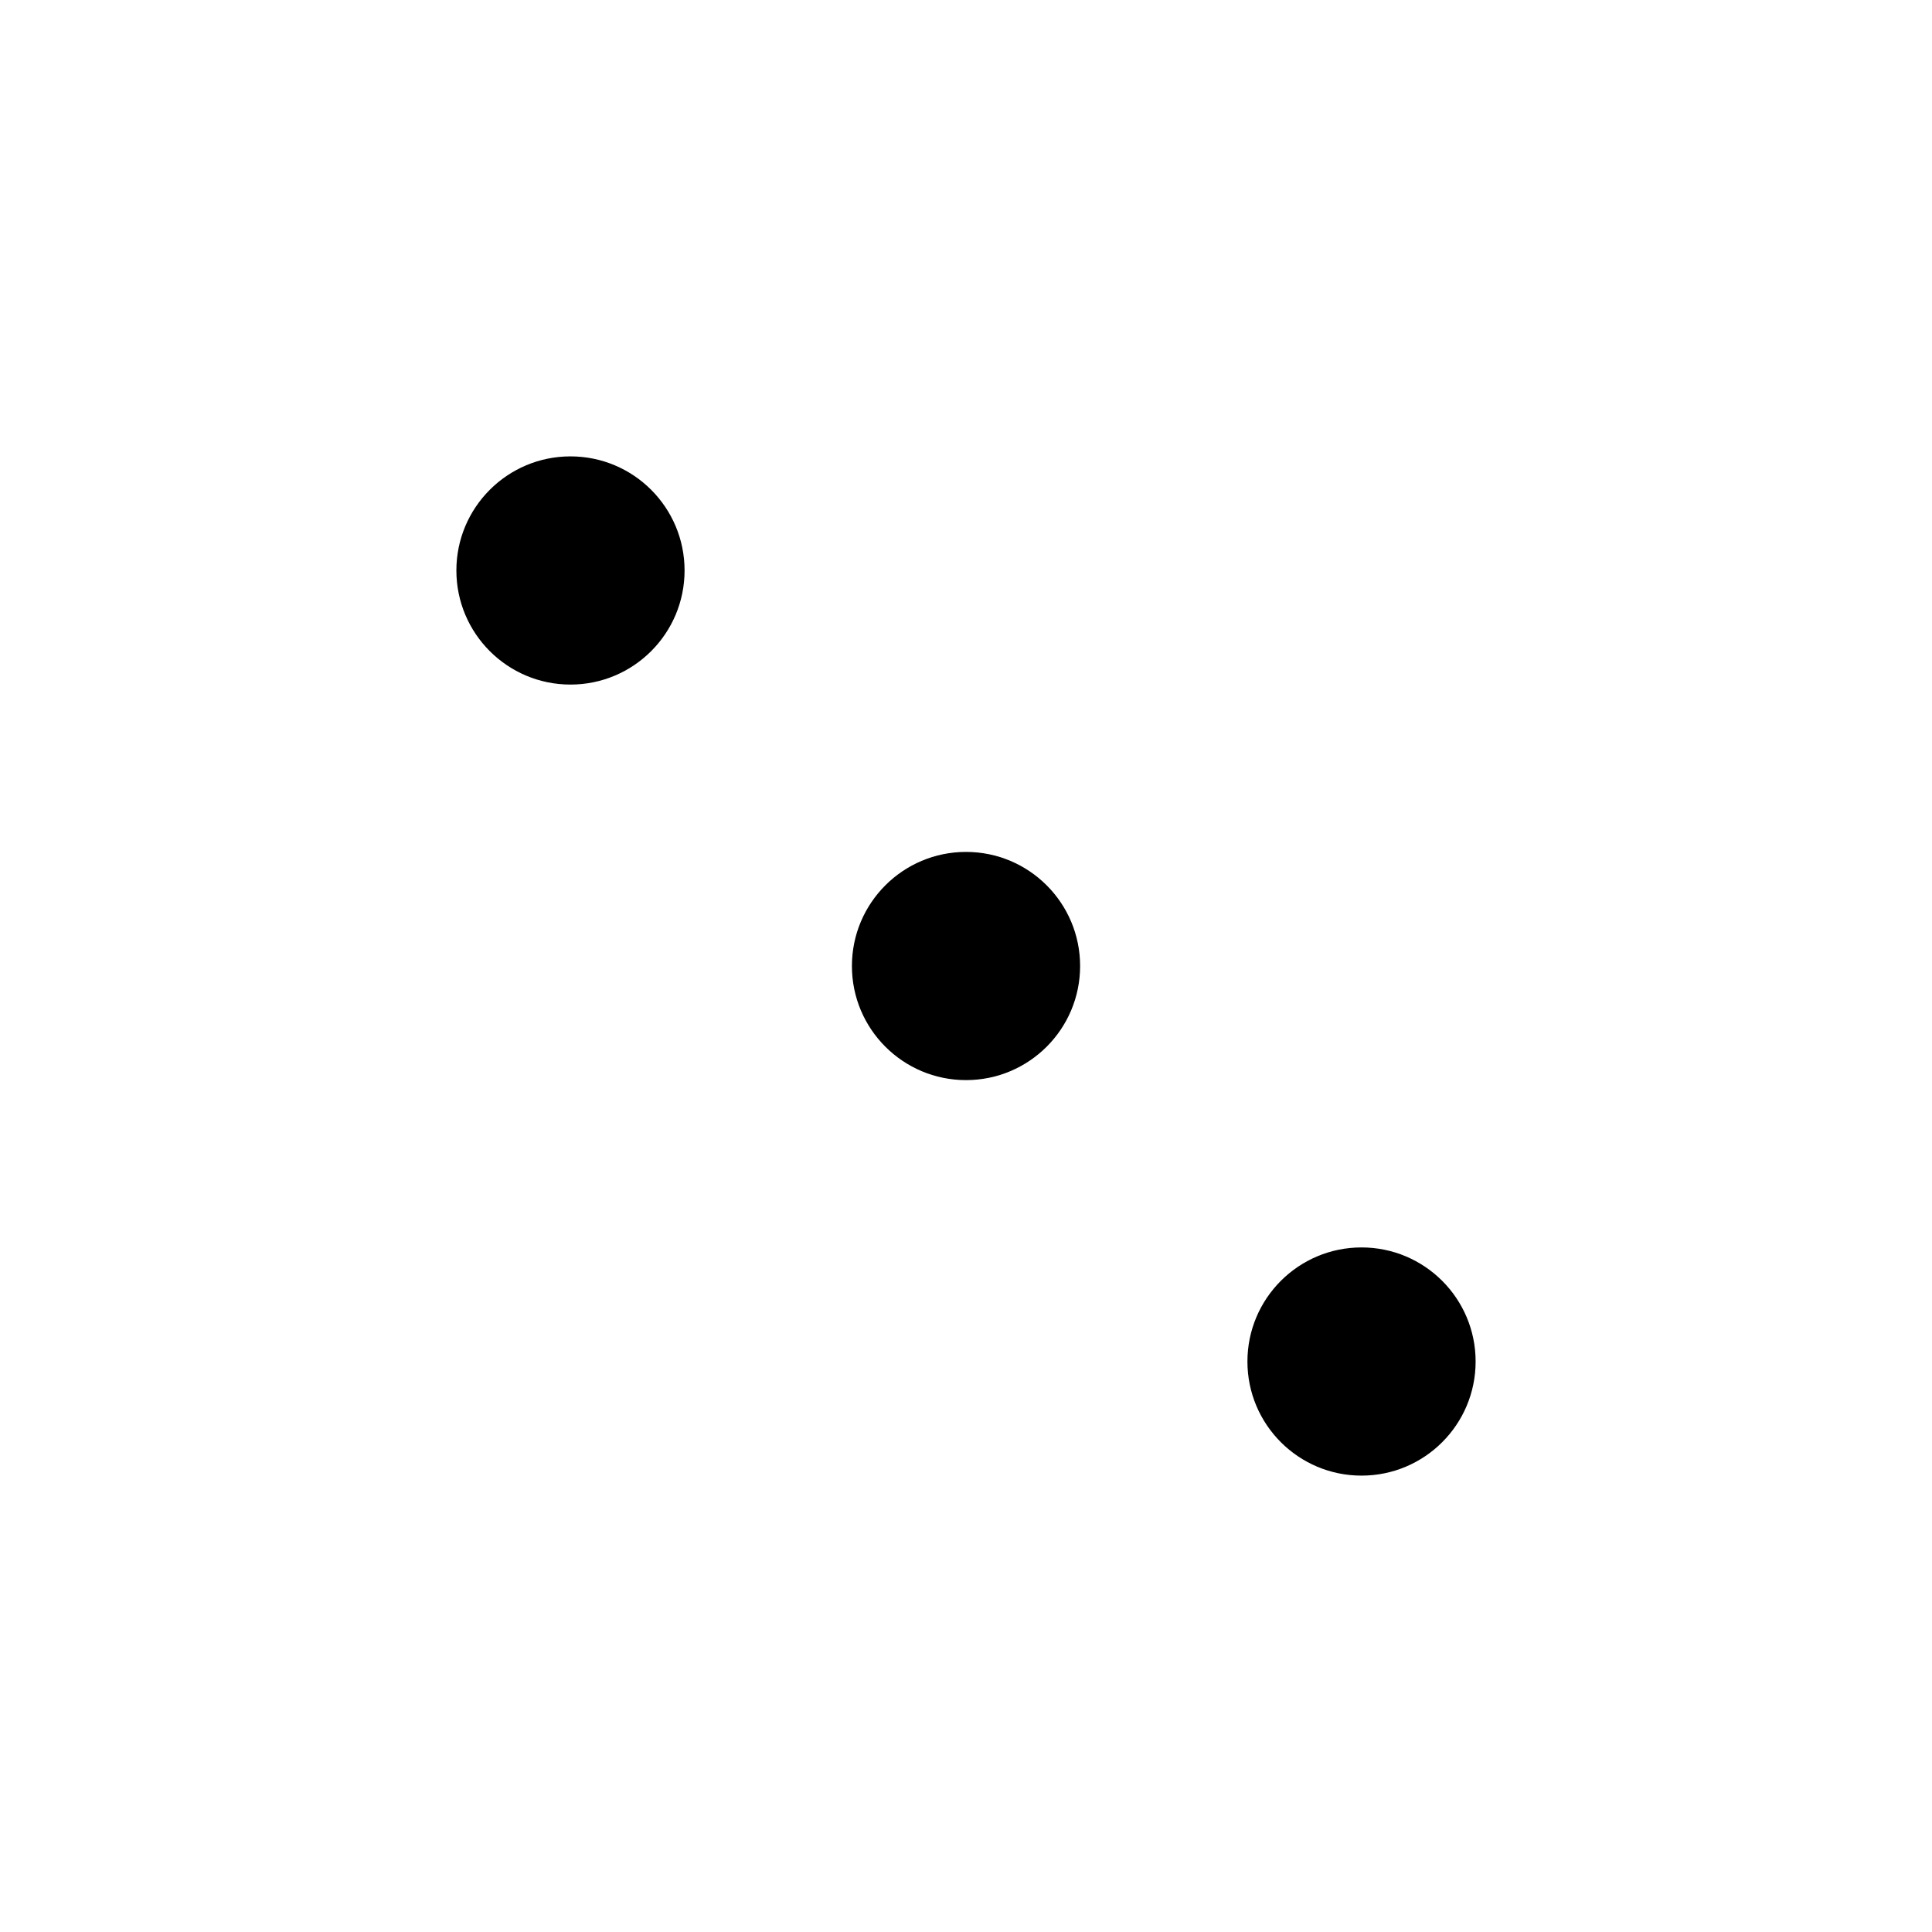
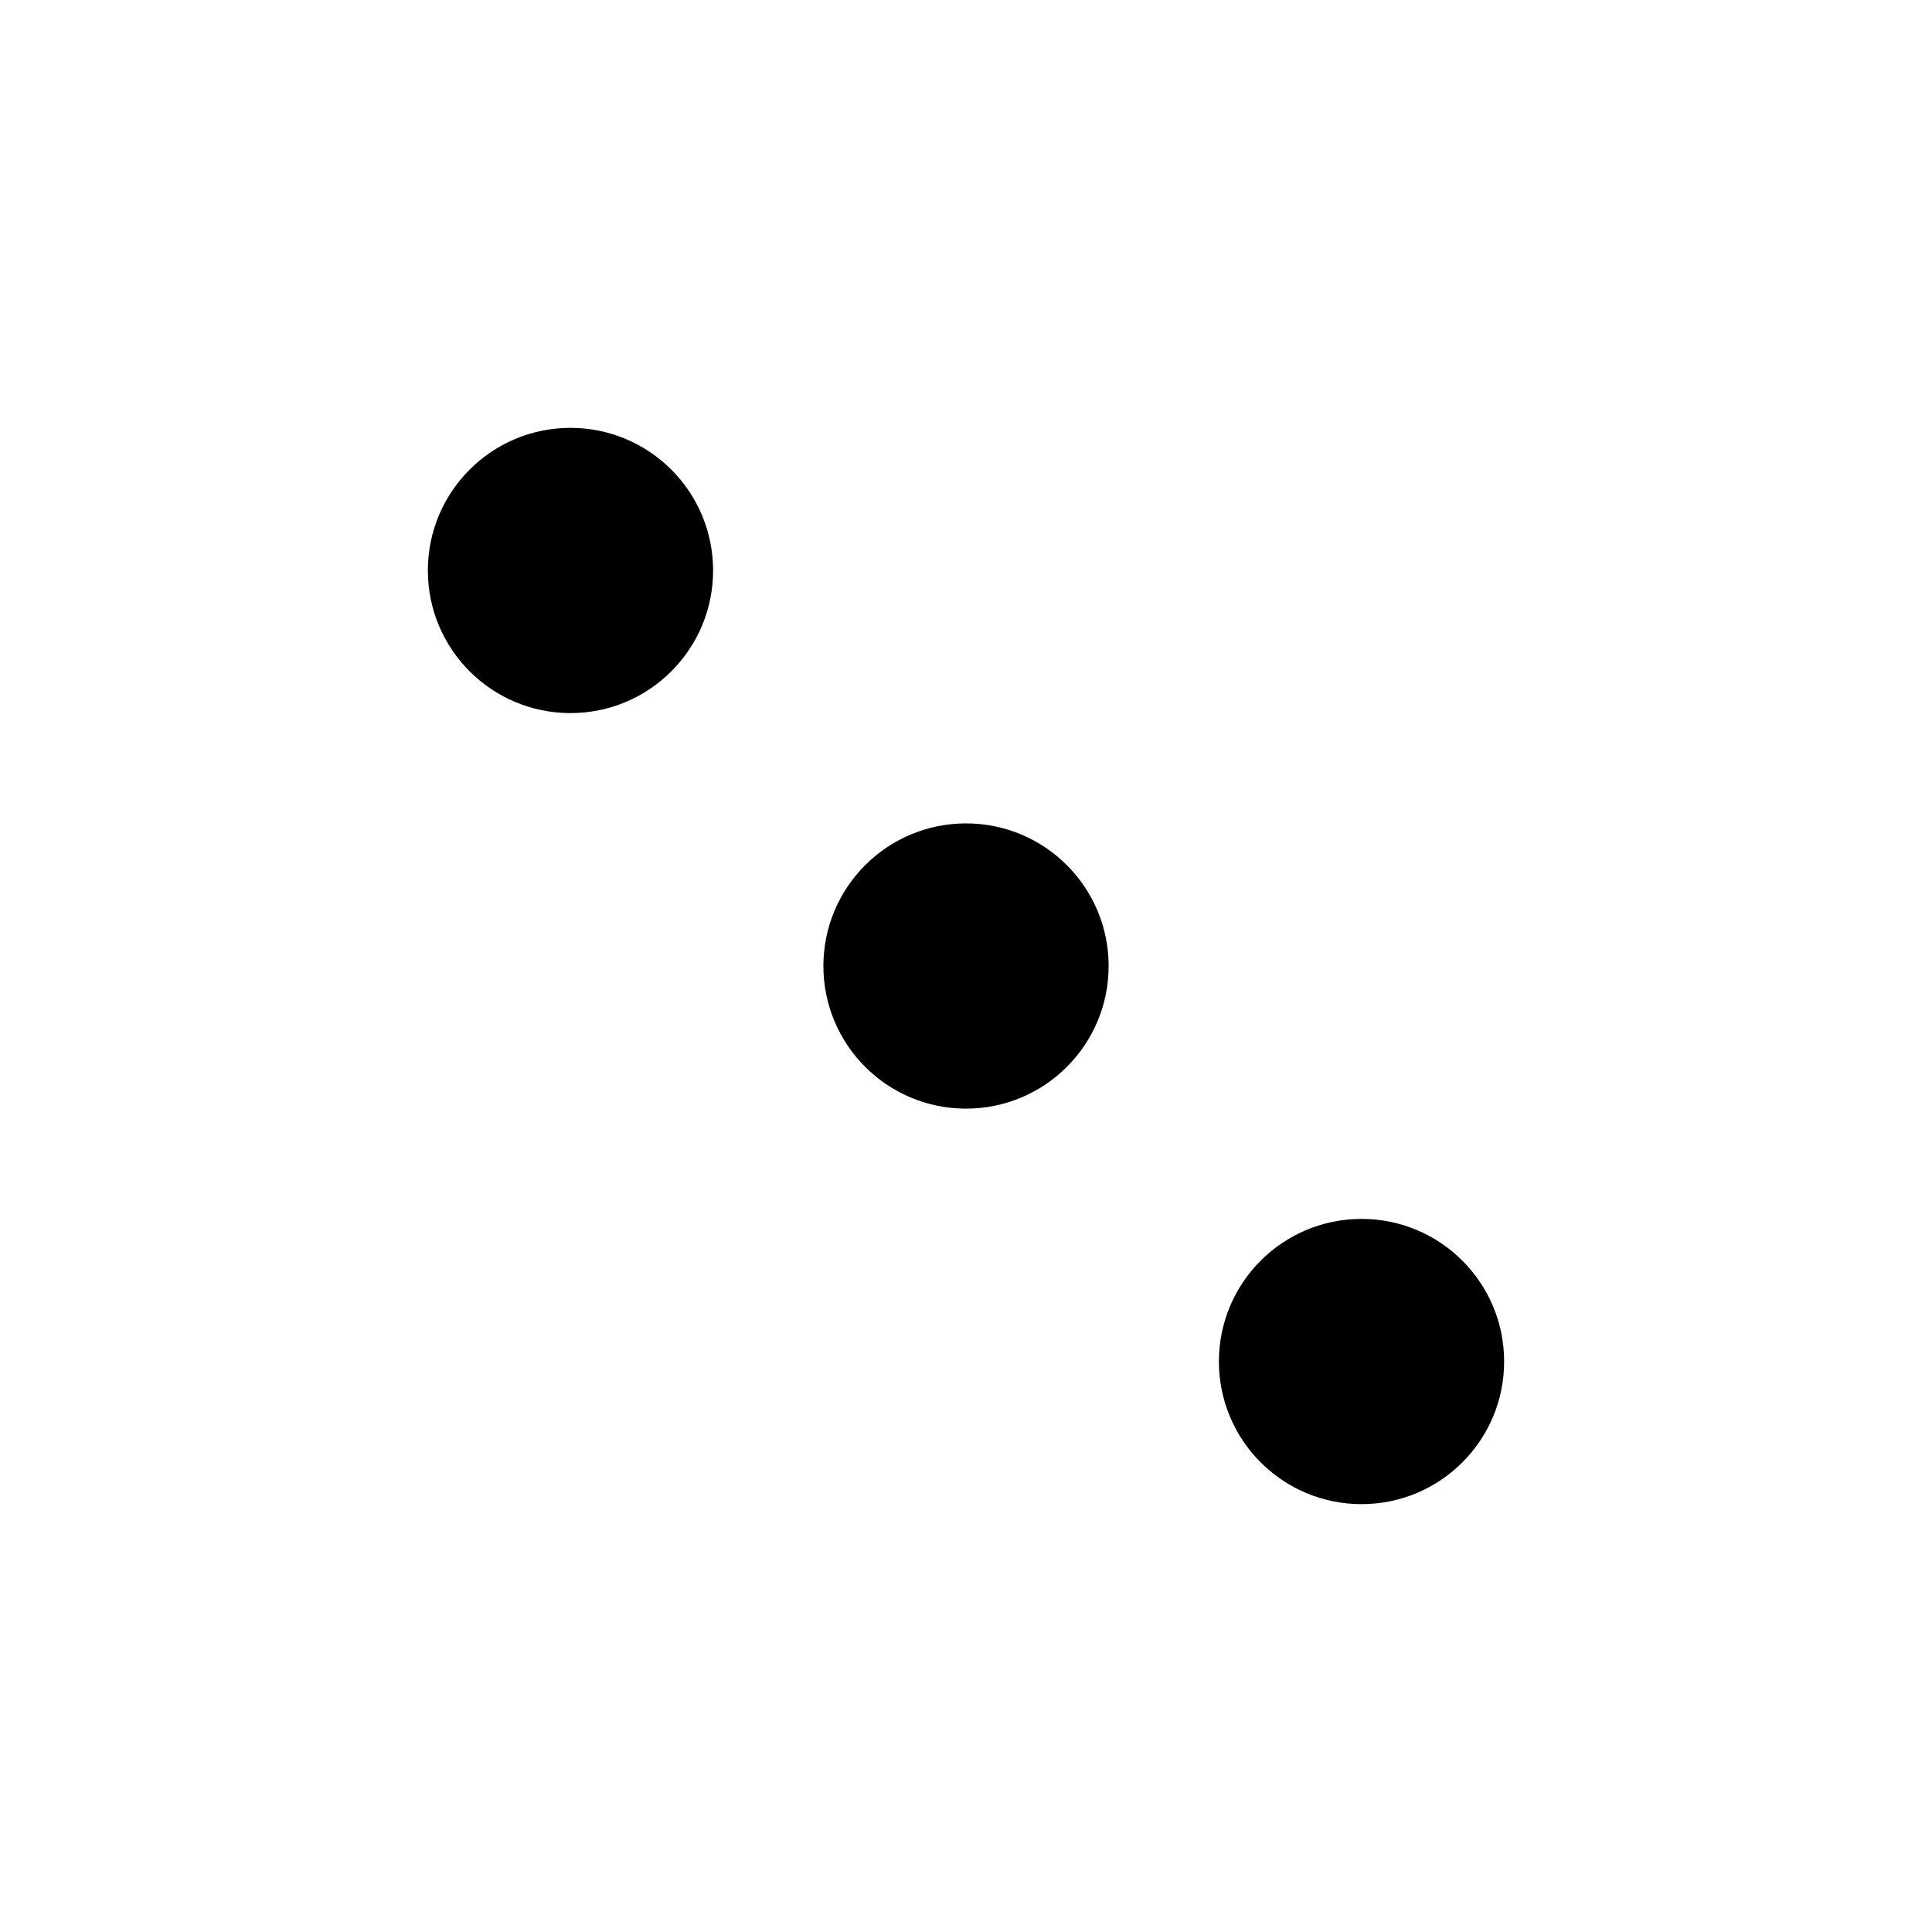
<svg xmlns="http://www.w3.org/2000/svg" width="256" height="256" viewBox="0 0 67.733 67.733" version="1.1">
  <g id="layer1">
-     <circle cx="20" cy="20" r="4" fill="#000000" />
-     <circle cx="33.867" cy="33.867" r="4" fill="#000000" />
-     <circle cx="47.733" cy="47.733" r="4" fill="#000000" />
+     <circle cx="20" cy="20" r="5" fill="#000000" />
+     <circle cx="33.867" cy="33.867" r="5" fill="#000000" />
+     <circle cx="47.733" cy="47.733" r="5" fill="#000000" />
  </g>
</svg>
